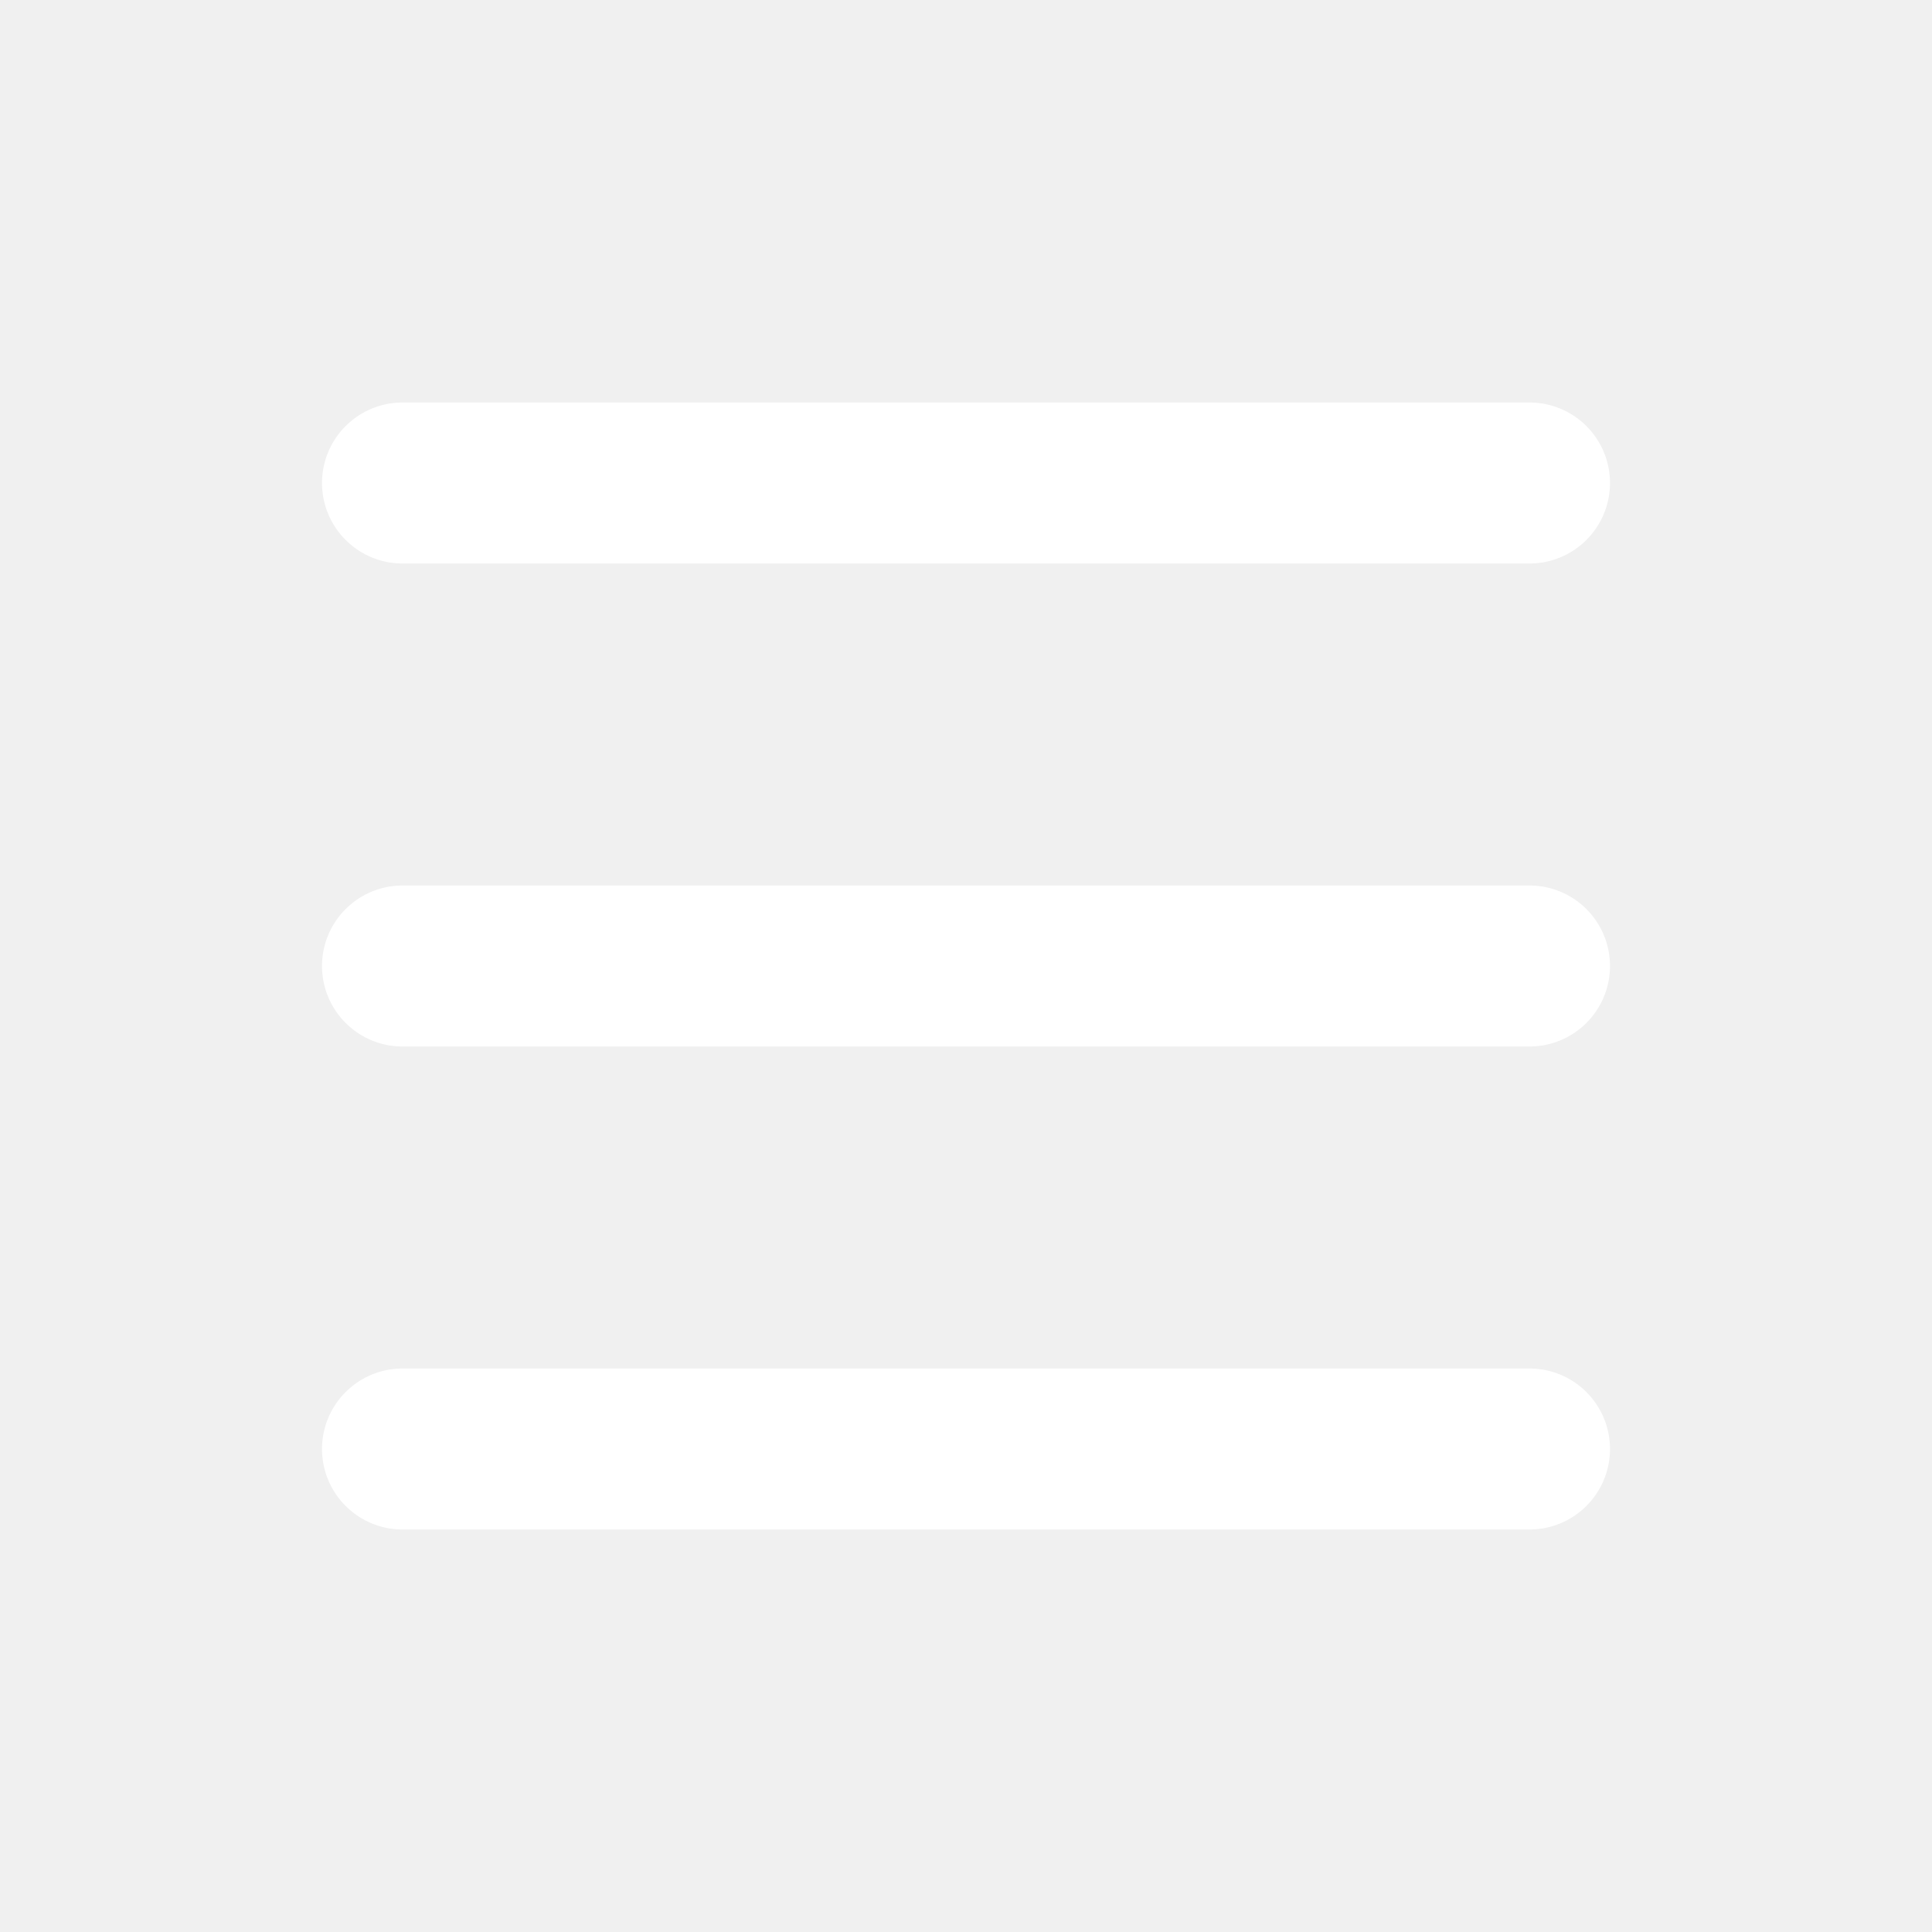
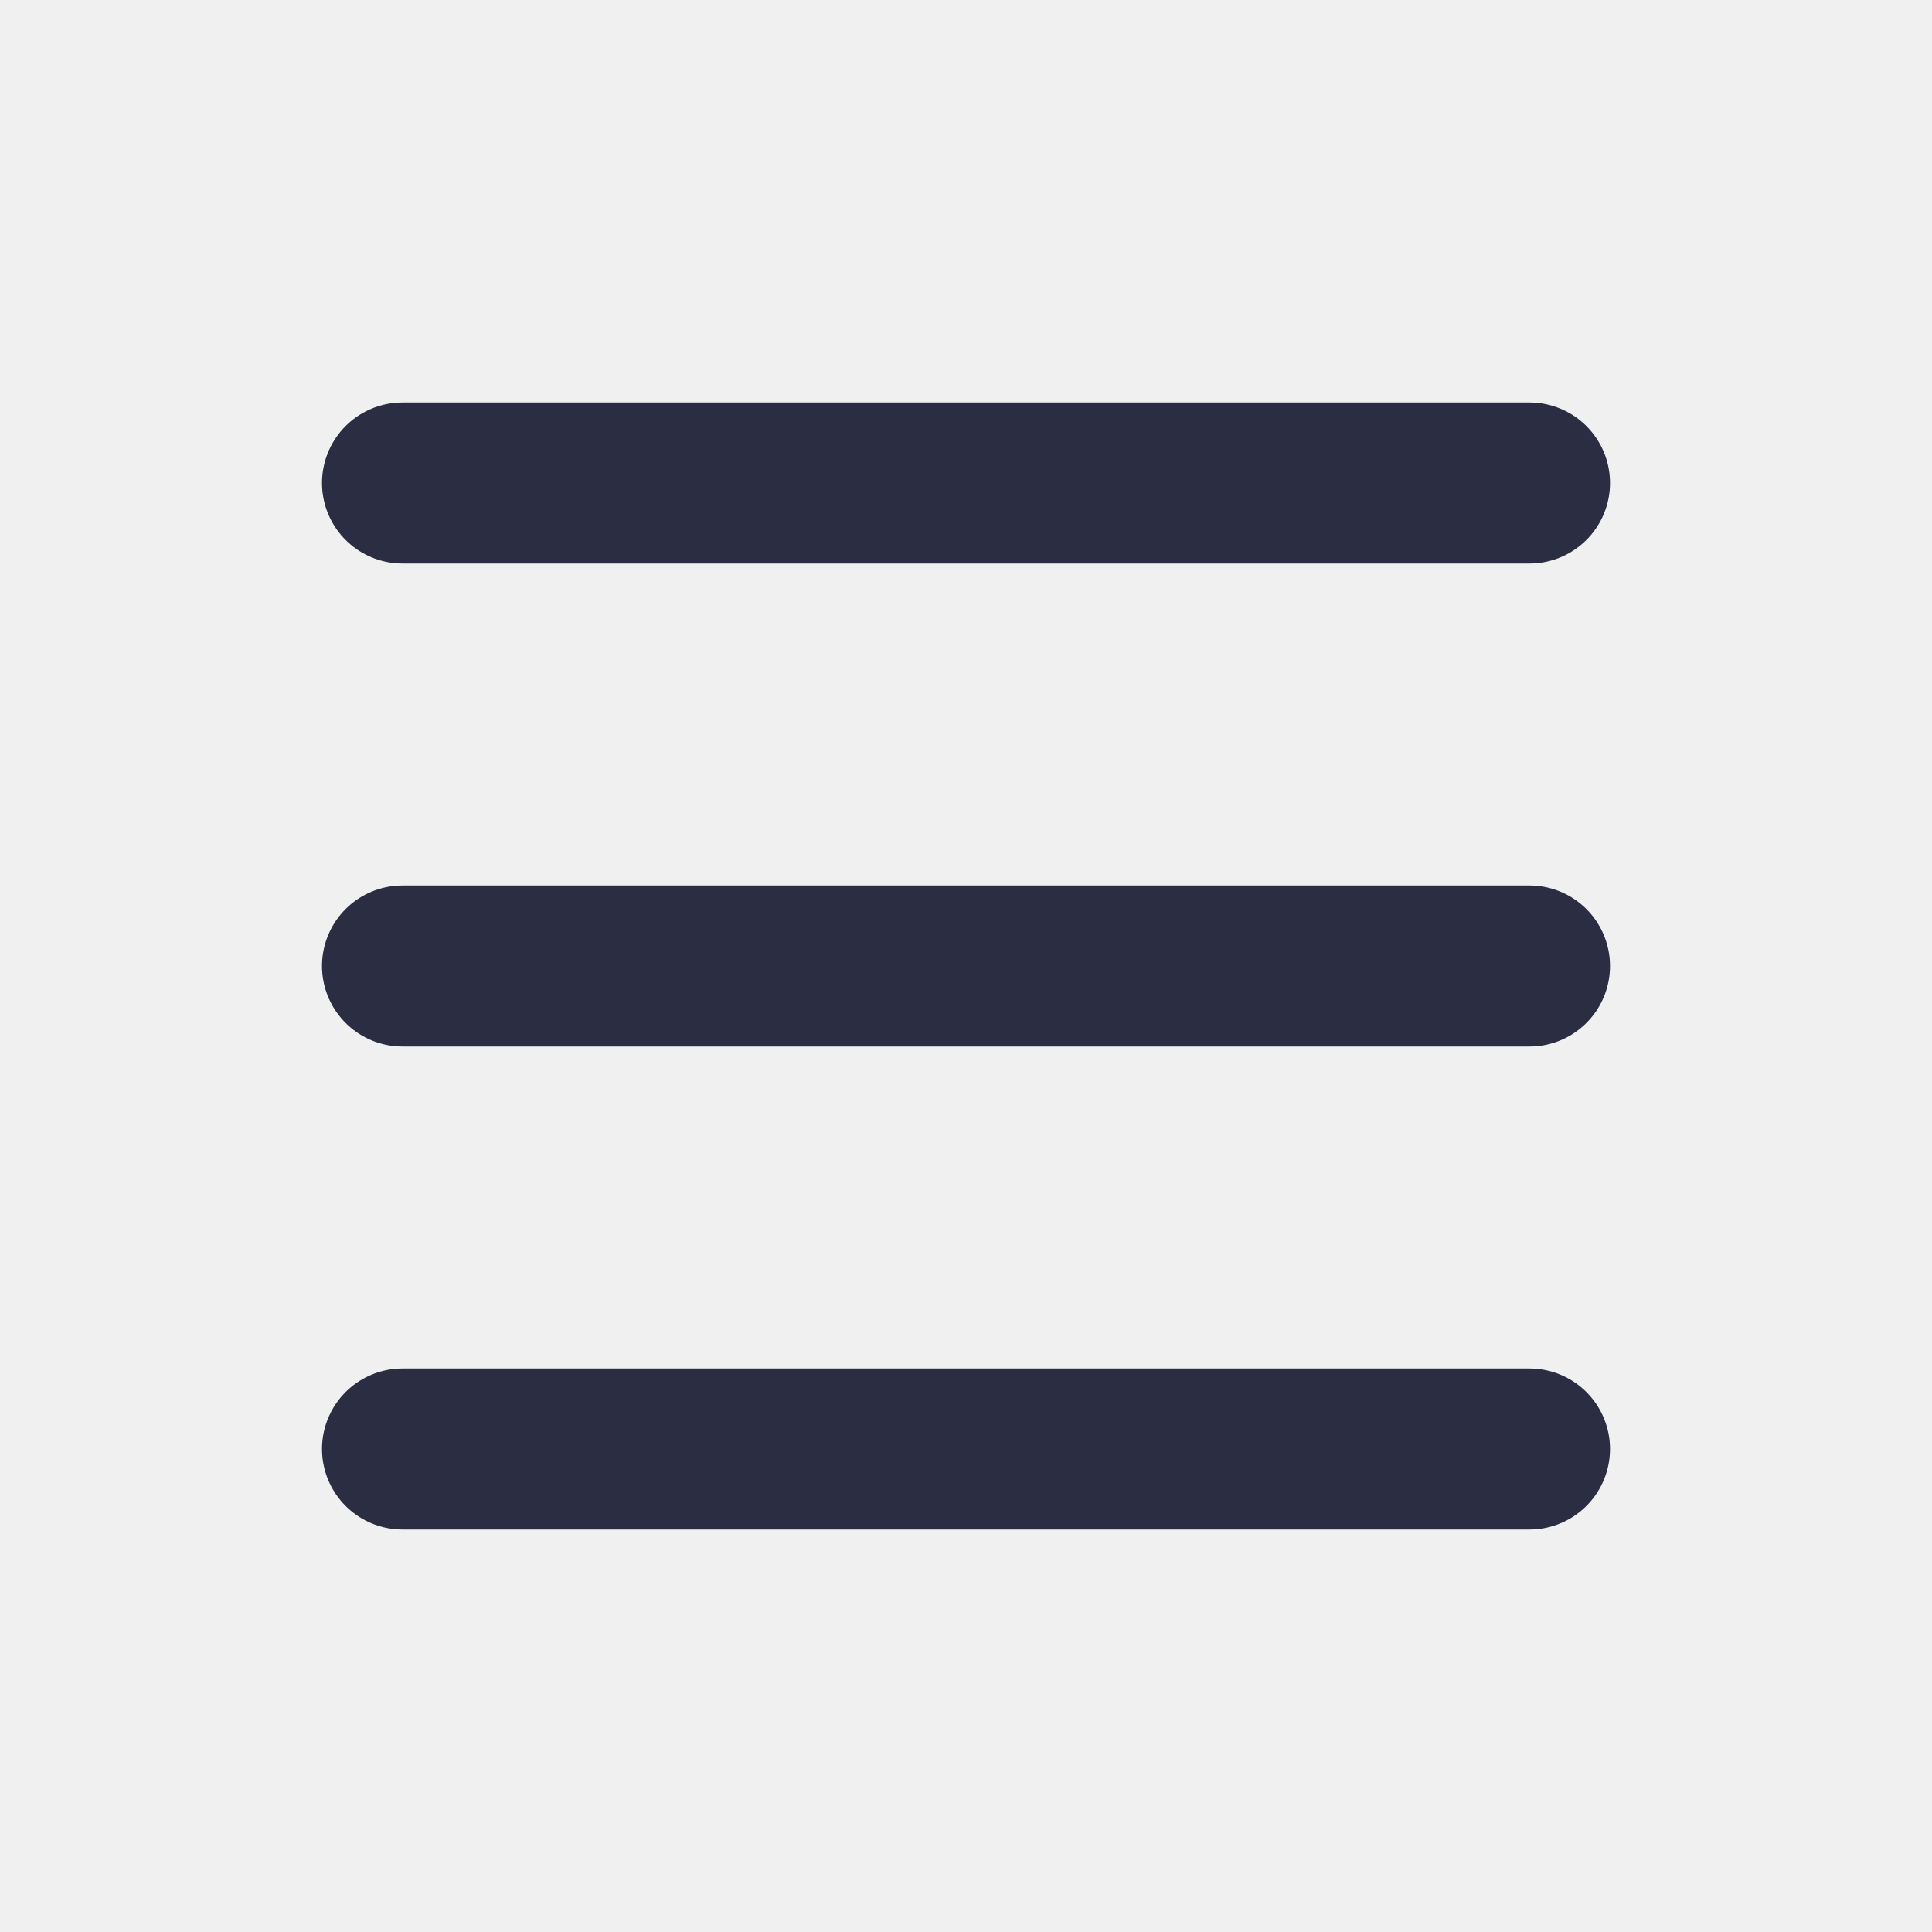
<svg xmlns="http://www.w3.org/2000/svg" width="800px" height="800px" viewBox="0 0 24 24" version="1.1">
  <g id="Page-1" stroke="none" stroke-width="1" fill="none" fill-rule="evenodd">
    <g id="Menu">
      <rect id="Rectangle" fill-rule="nonzero" x="0" y="0" width="24" height="24">

</rect>
-       <line x1="5" y1="6" x2="19" y2="6" id="Path" stroke="#fff" stroke-width="2" stroke-linecap="round">
+       <line x1="5" y1="6" x2="19" y2="6" id="Path" stroke="#2b2d42" stroke-width="2" stroke-linecap="round">

</line>
-       <line x1="5" y1="18" x2="19" y2="18" id="Path" stroke="#fff" stroke-width="2" stroke-linecap="round">
+       <line x1="5" y1="18" x2="19" y2="18" id="Path" stroke="#2b2d42" stroke-width="2" stroke-linecap="round">

</line>
-       <line x1="5" y1="12" x2="19" y2="12" id="Path" stroke="#fff" stroke-width="2" stroke-linecap="round">
+       <line x1="5" y1="12" x2="19" y2="12" id="Path" stroke="#2b2d42" stroke-width="2" stroke-linecap="round">

</line>
    </g>
  </g>
</svg>
